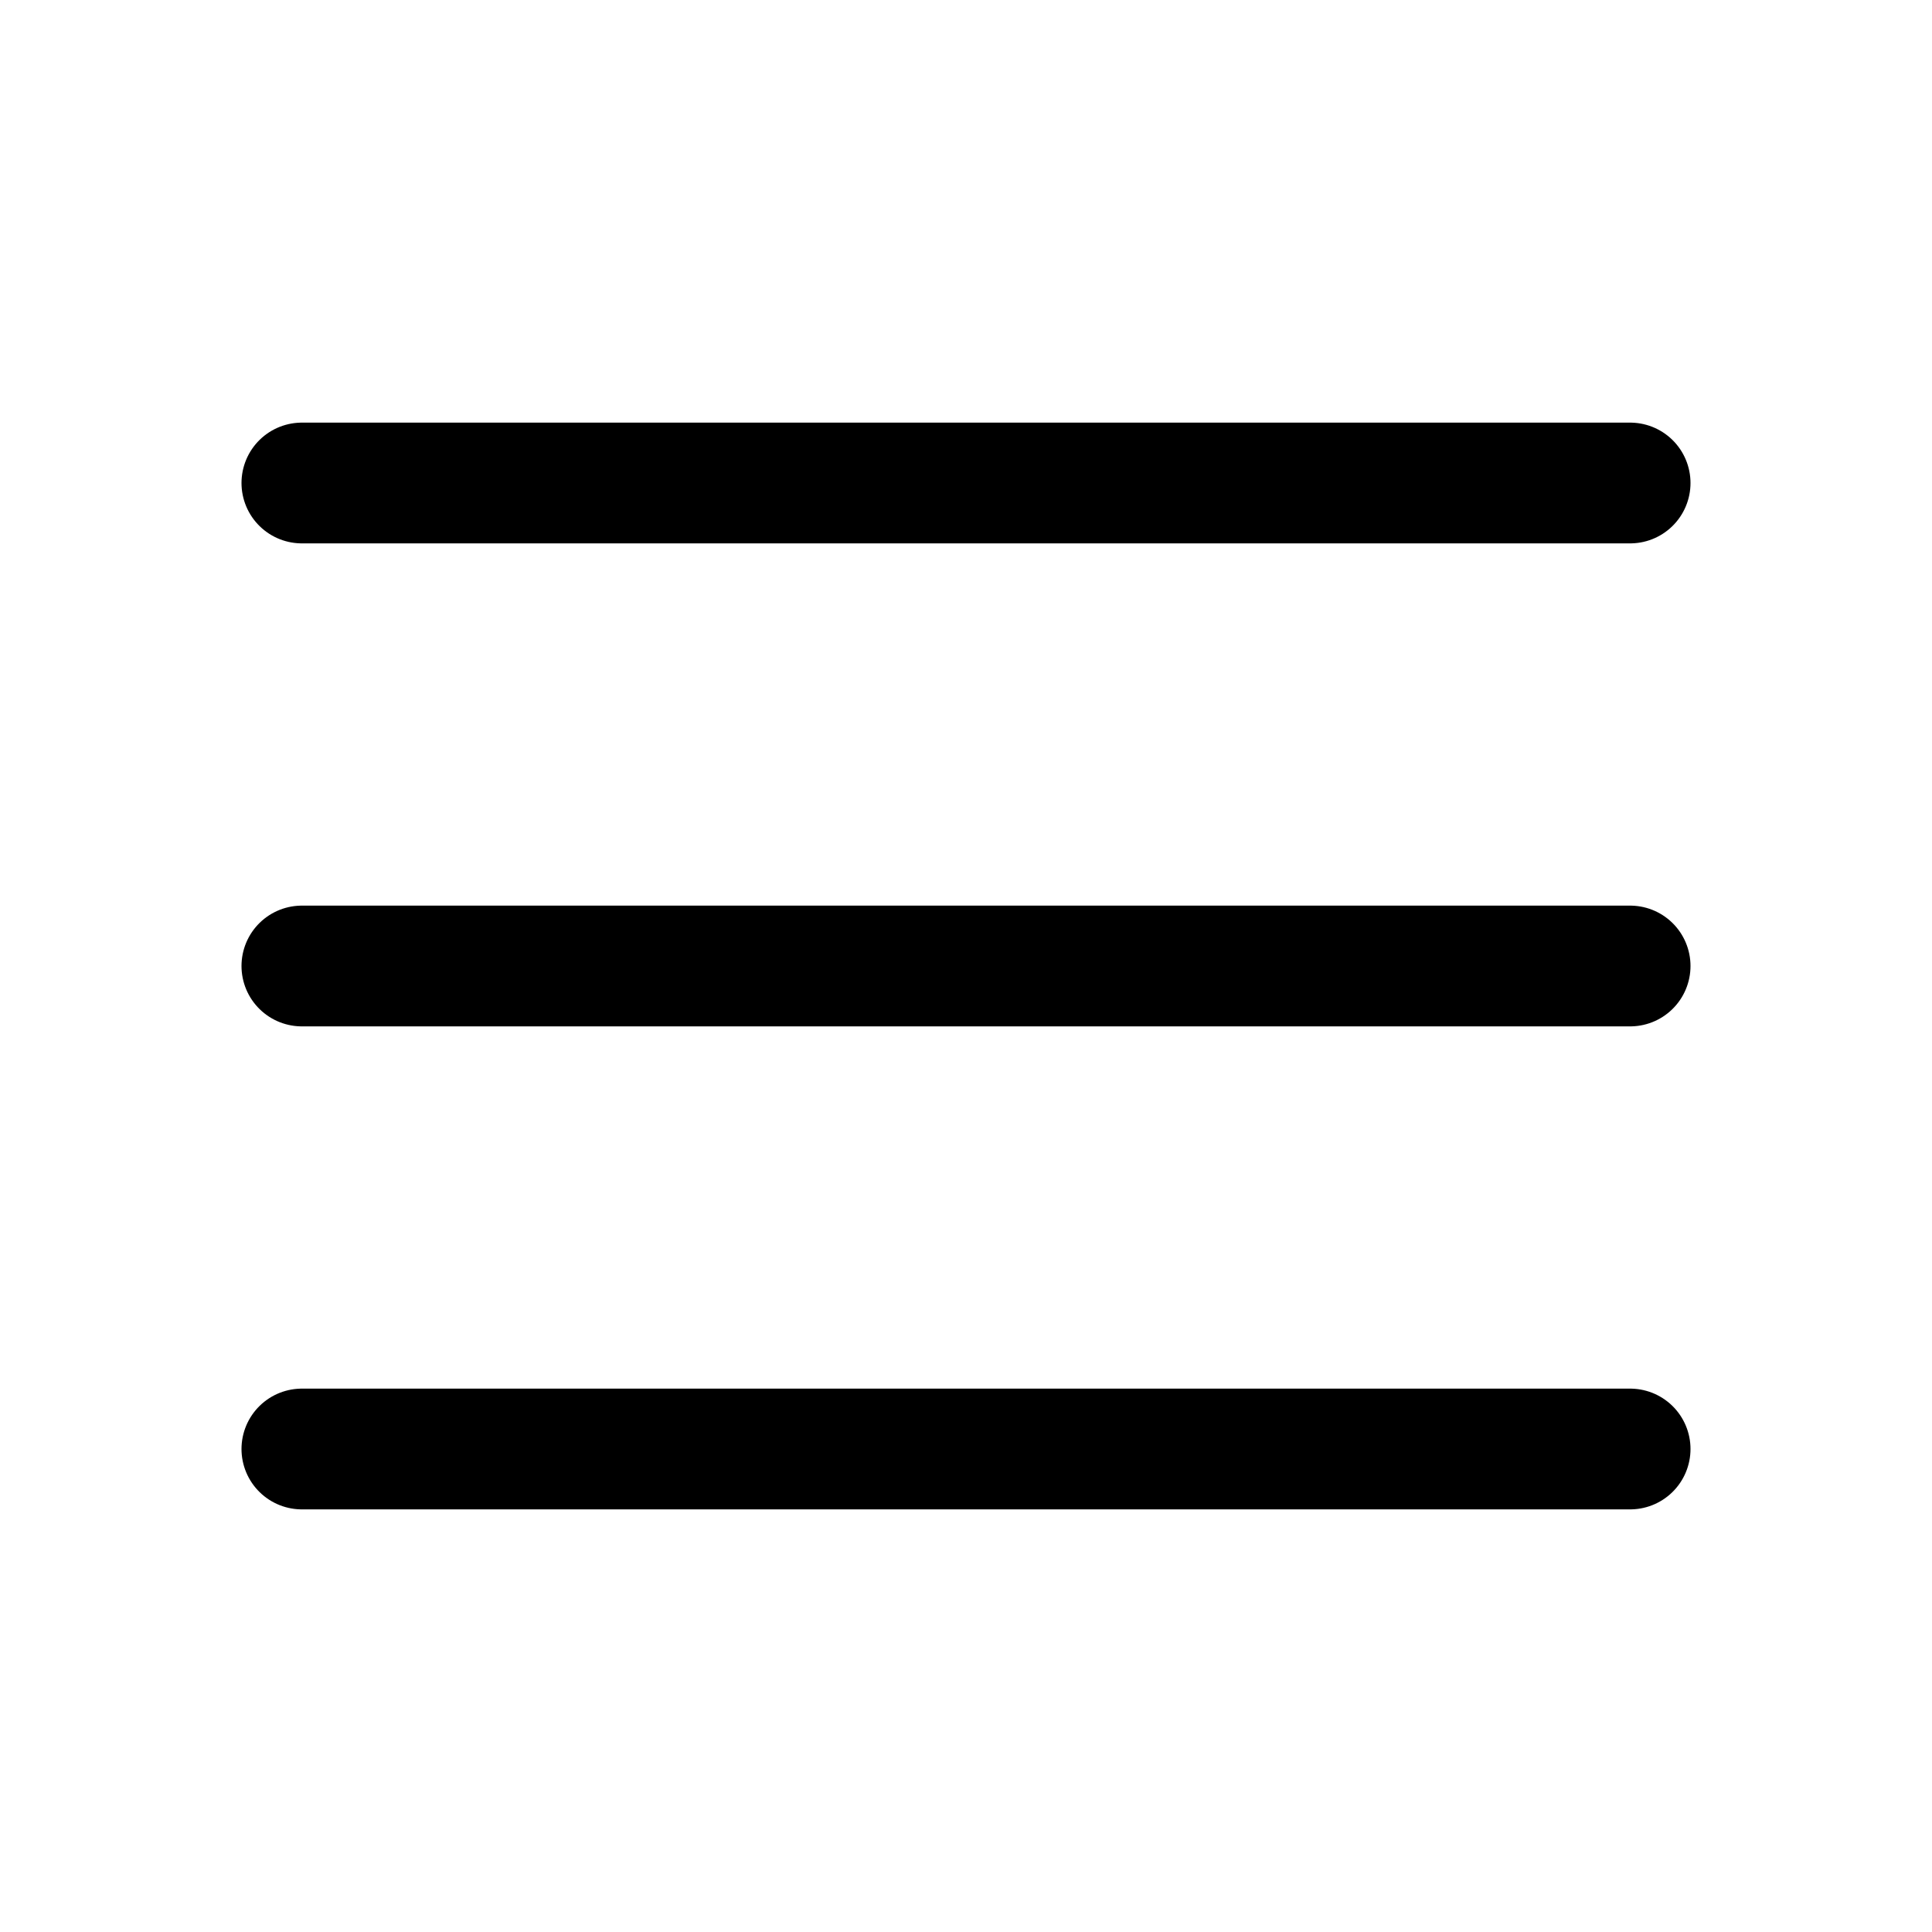
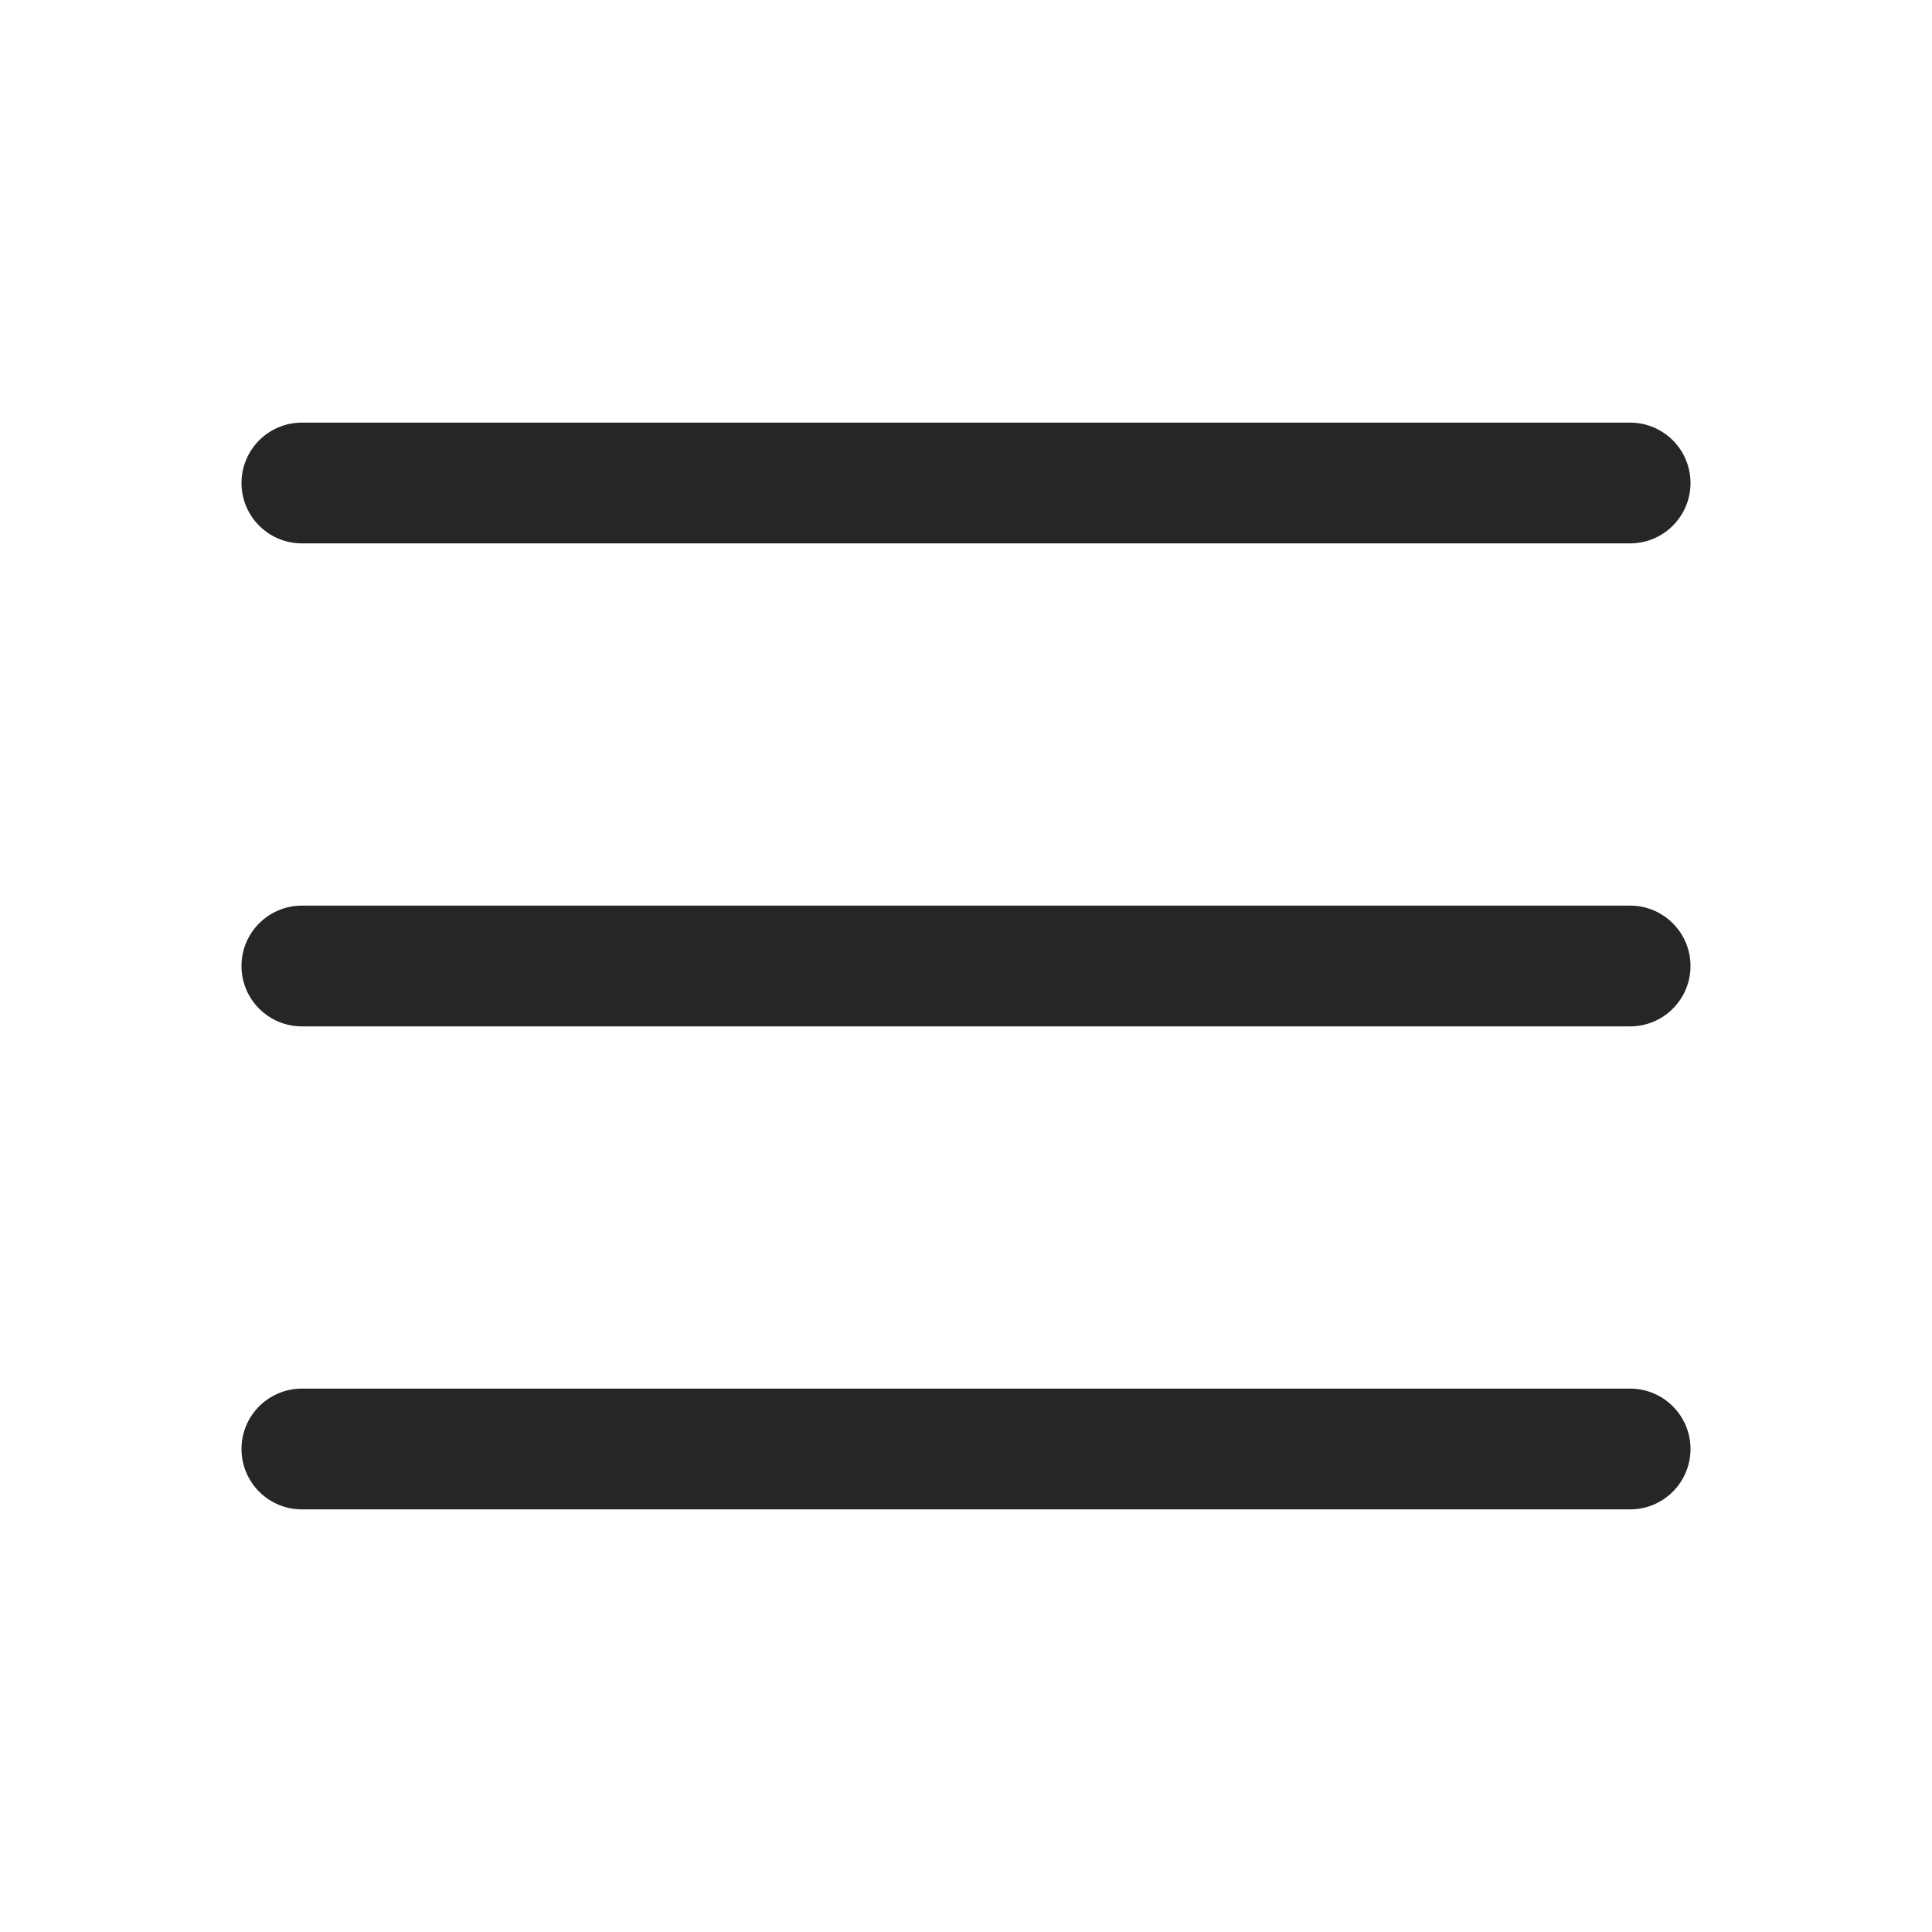
- <svg xmlns="http://www.w3.org/2000/svg" viewBox="0 0 256 256">
-   <rect width="256" height="256" fill="none" />
-   <line x1="40" y1="128" x2="216" y2="128" fill="none" stroke="currentColor" stroke-linecap="round" stroke-linejoin="round" stroke-width="16" />
-   <line x1="40" y1="64" x2="216" y2="64" fill="none" stroke="currentColor" stroke-linecap="round" stroke-linejoin="round" stroke-width="16" />
-   <line x1="40" y1="192" x2="216" y2="192" fill="none" stroke="currentColor" stroke-linecap="round" stroke-linejoin="round" stroke-width="16" />
+ <svg xmlns="http://www.w3.org/2000/svg" width="32" height="32" fill="#262626" viewBox="0 0 256 256">
+   <path d="M224,128a8,8,0,0,1-8,8H40a8,8,0,0,1,0-16H216A8,8,0,0,1,224,128ZM40,72H216a8,8,0,0,0,0-16H40a8,8,0,0,0,0,16ZM216,184H40a8,8,0,0,0,0,16H216a8,8,0,0,0,0-16Z" />
</svg>
